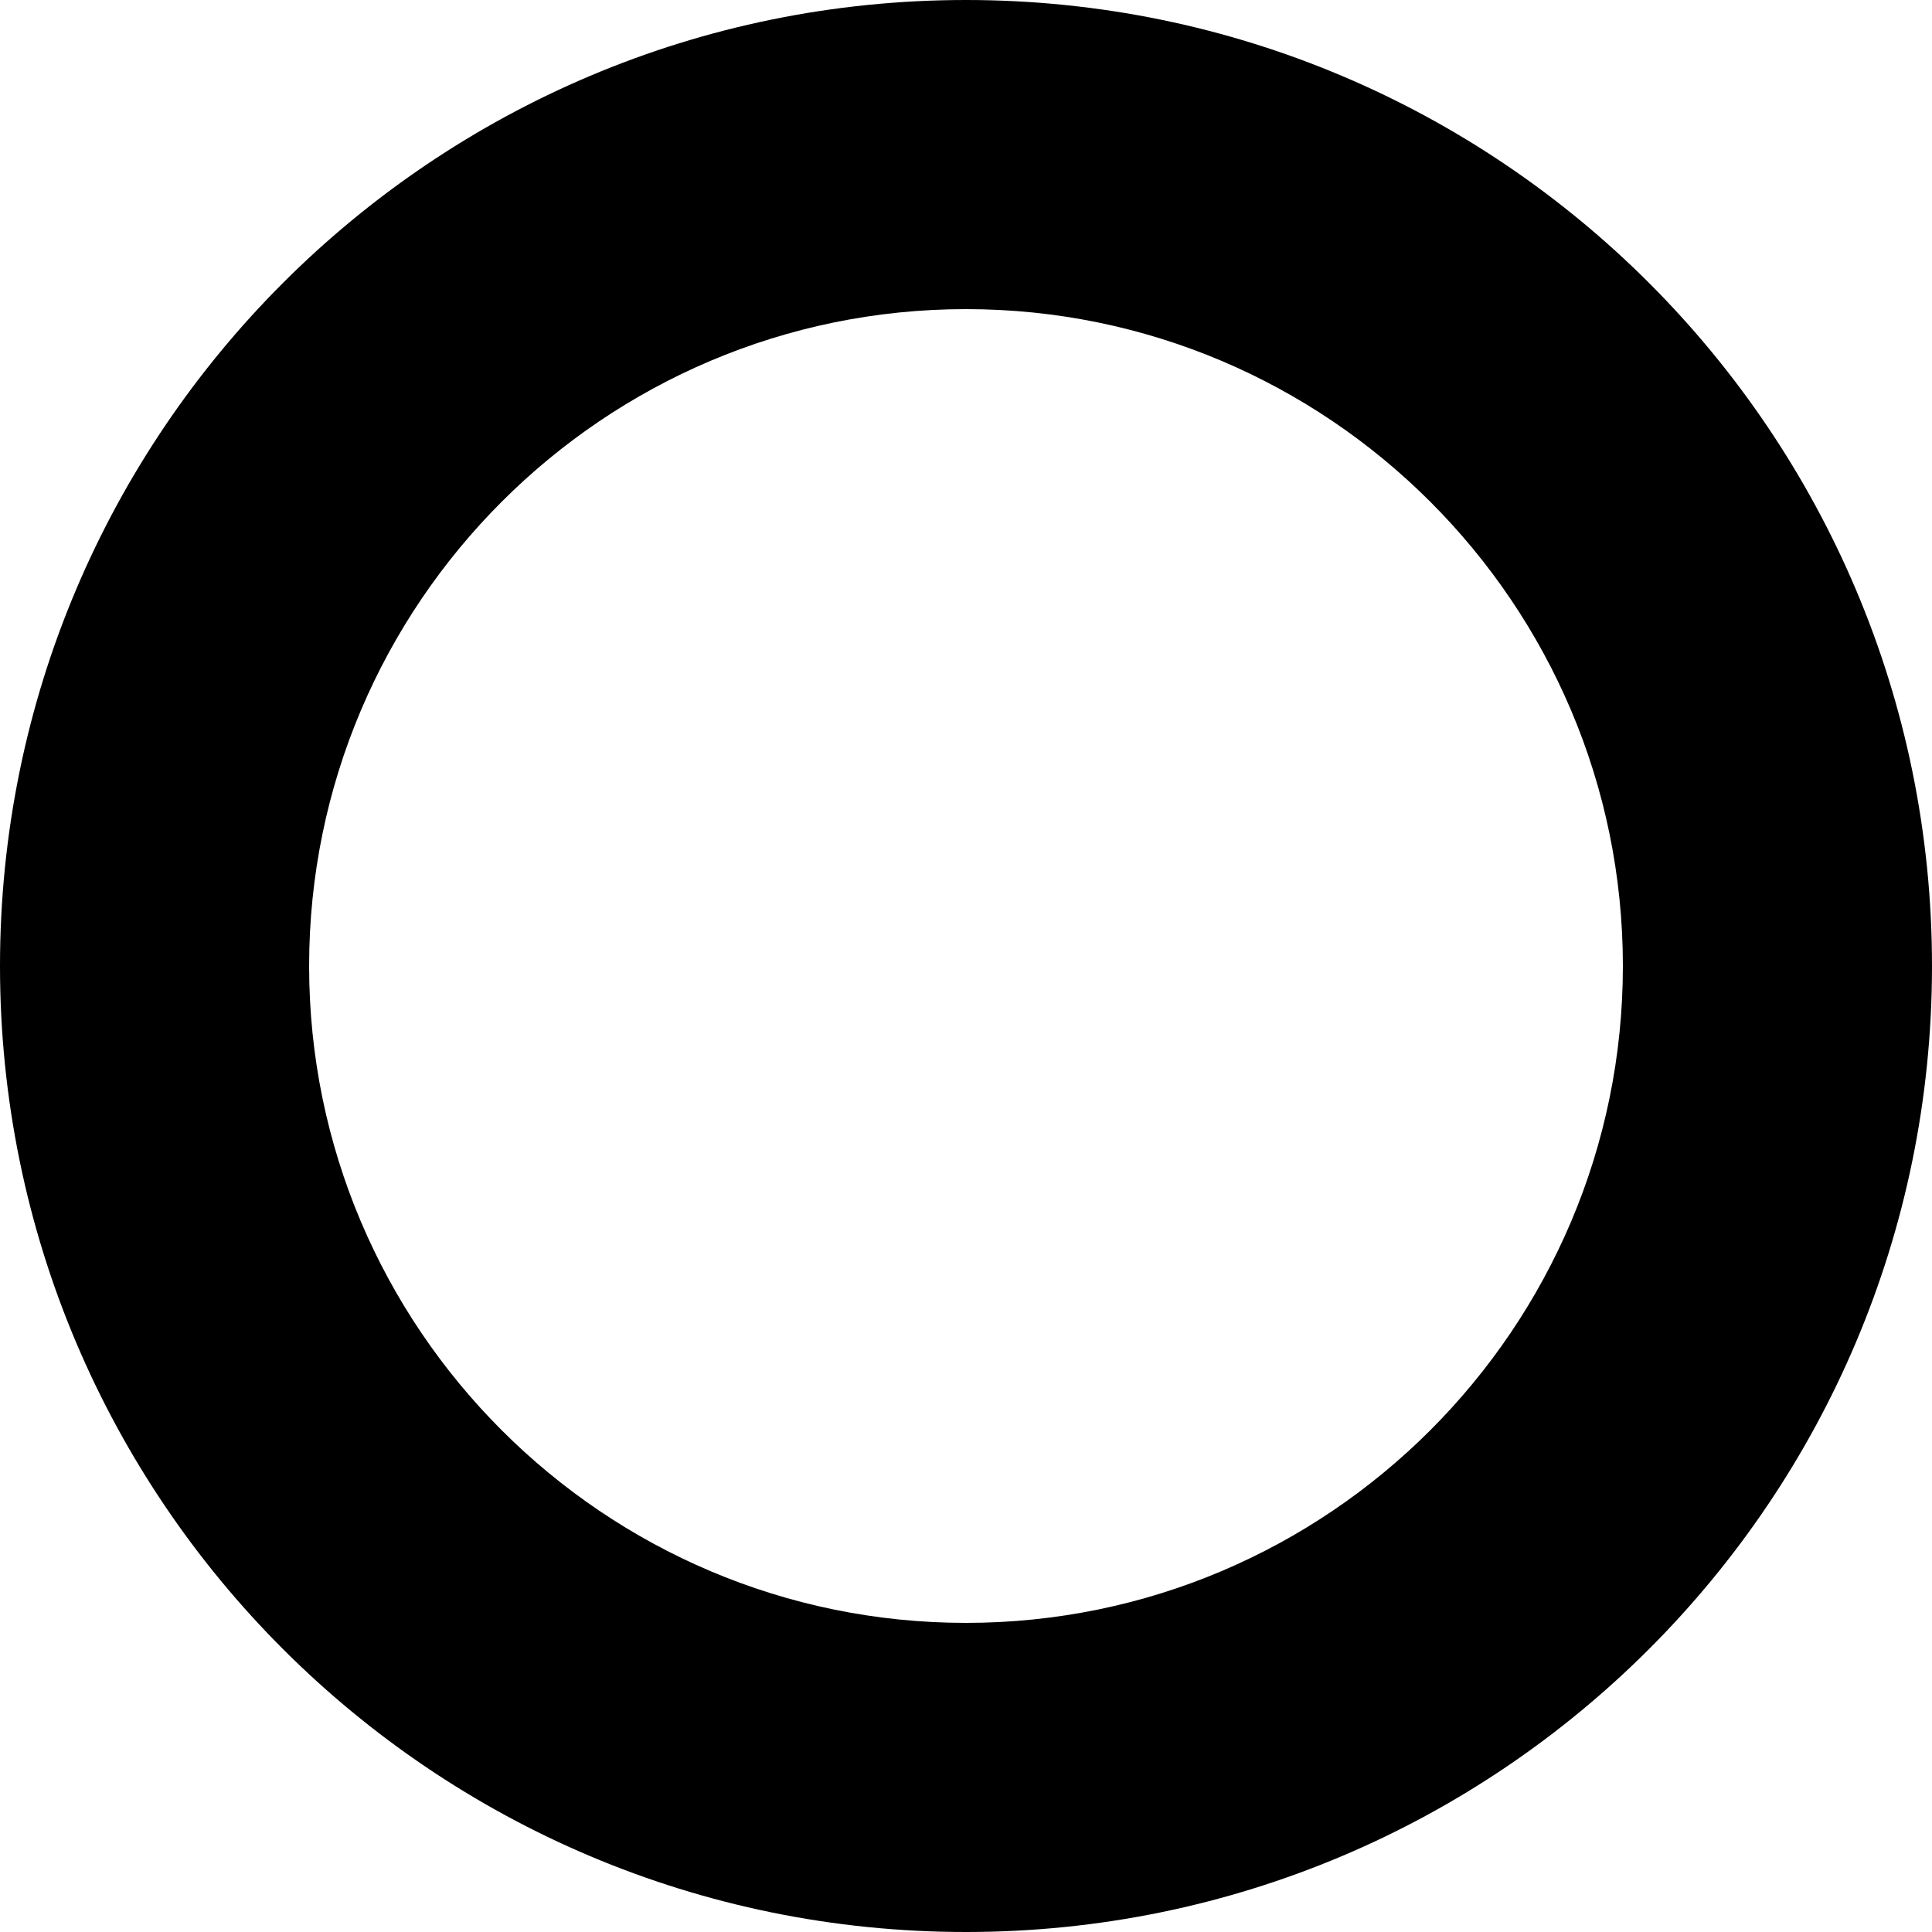
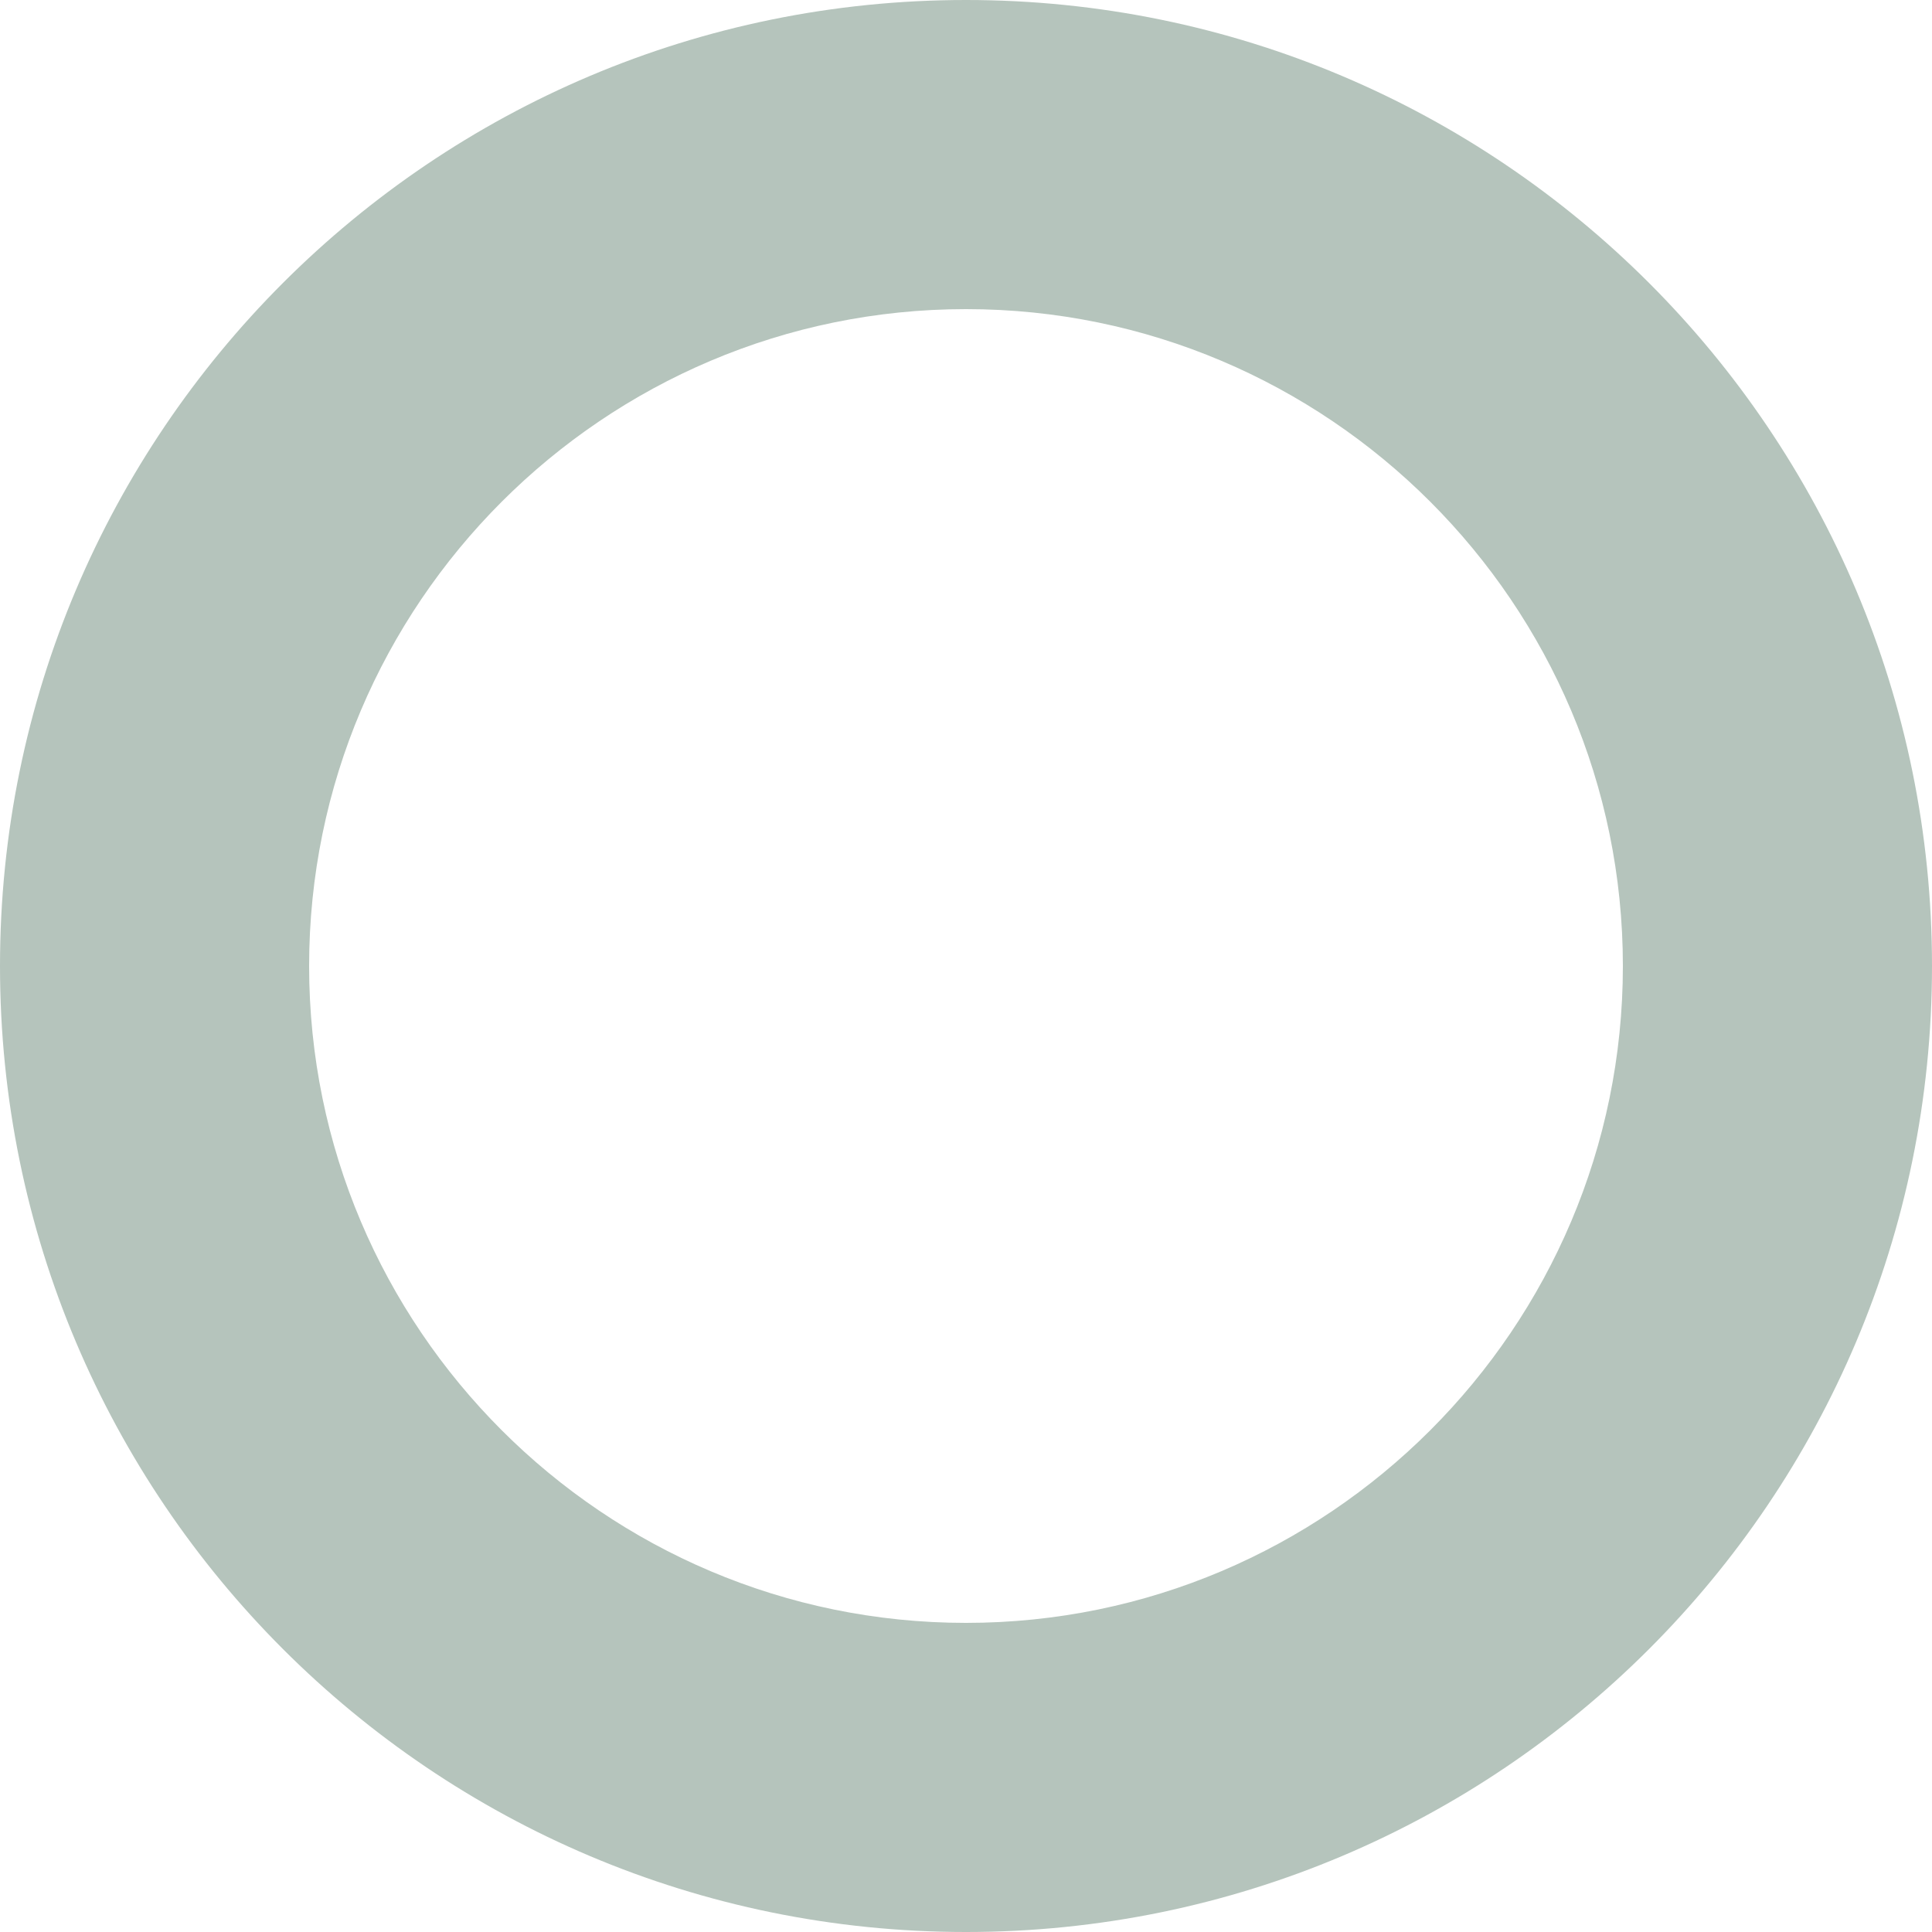
<svg xmlns="http://www.w3.org/2000/svg" version="1.1" id="Layer_1" x="0px" y="0px" width="25px" height="25px" viewBox="0 0 25 25" enable-background="new 0 0 25 25" xml:space="preserve">
-   <path d="M12.5,4c4.687,0,8.5,3.813,8.5,8.5c0,4.687-3.813,8.5-8.5,8.5C7.813,21,4,17.187,4,12.5C4,7.813,7.813,4,12.5,4 M12.5,0  C5.597,0,0,5.597,0,12.5S5.597,25,12.5,25S25,19.403,25,12.5S19.403,0,12.5,0L12.5,0z" />
+   <path fill="#b5c4bc" d="M12.5,4c4.687,0,8.5,3.813,8.5,8.5c0,4.687-3.813,8.5-8.5,8.5C7.813,21,4,17.187,4,12.5C4,7.813,7.813,4,12.5,4 M12.5,0  C5.597,0,0,5.597,0,12.5S5.597,25,12.5,25S25,19.403,25,12.5S19.403,0,12.5,0L12.5,0z" />
</svg>
